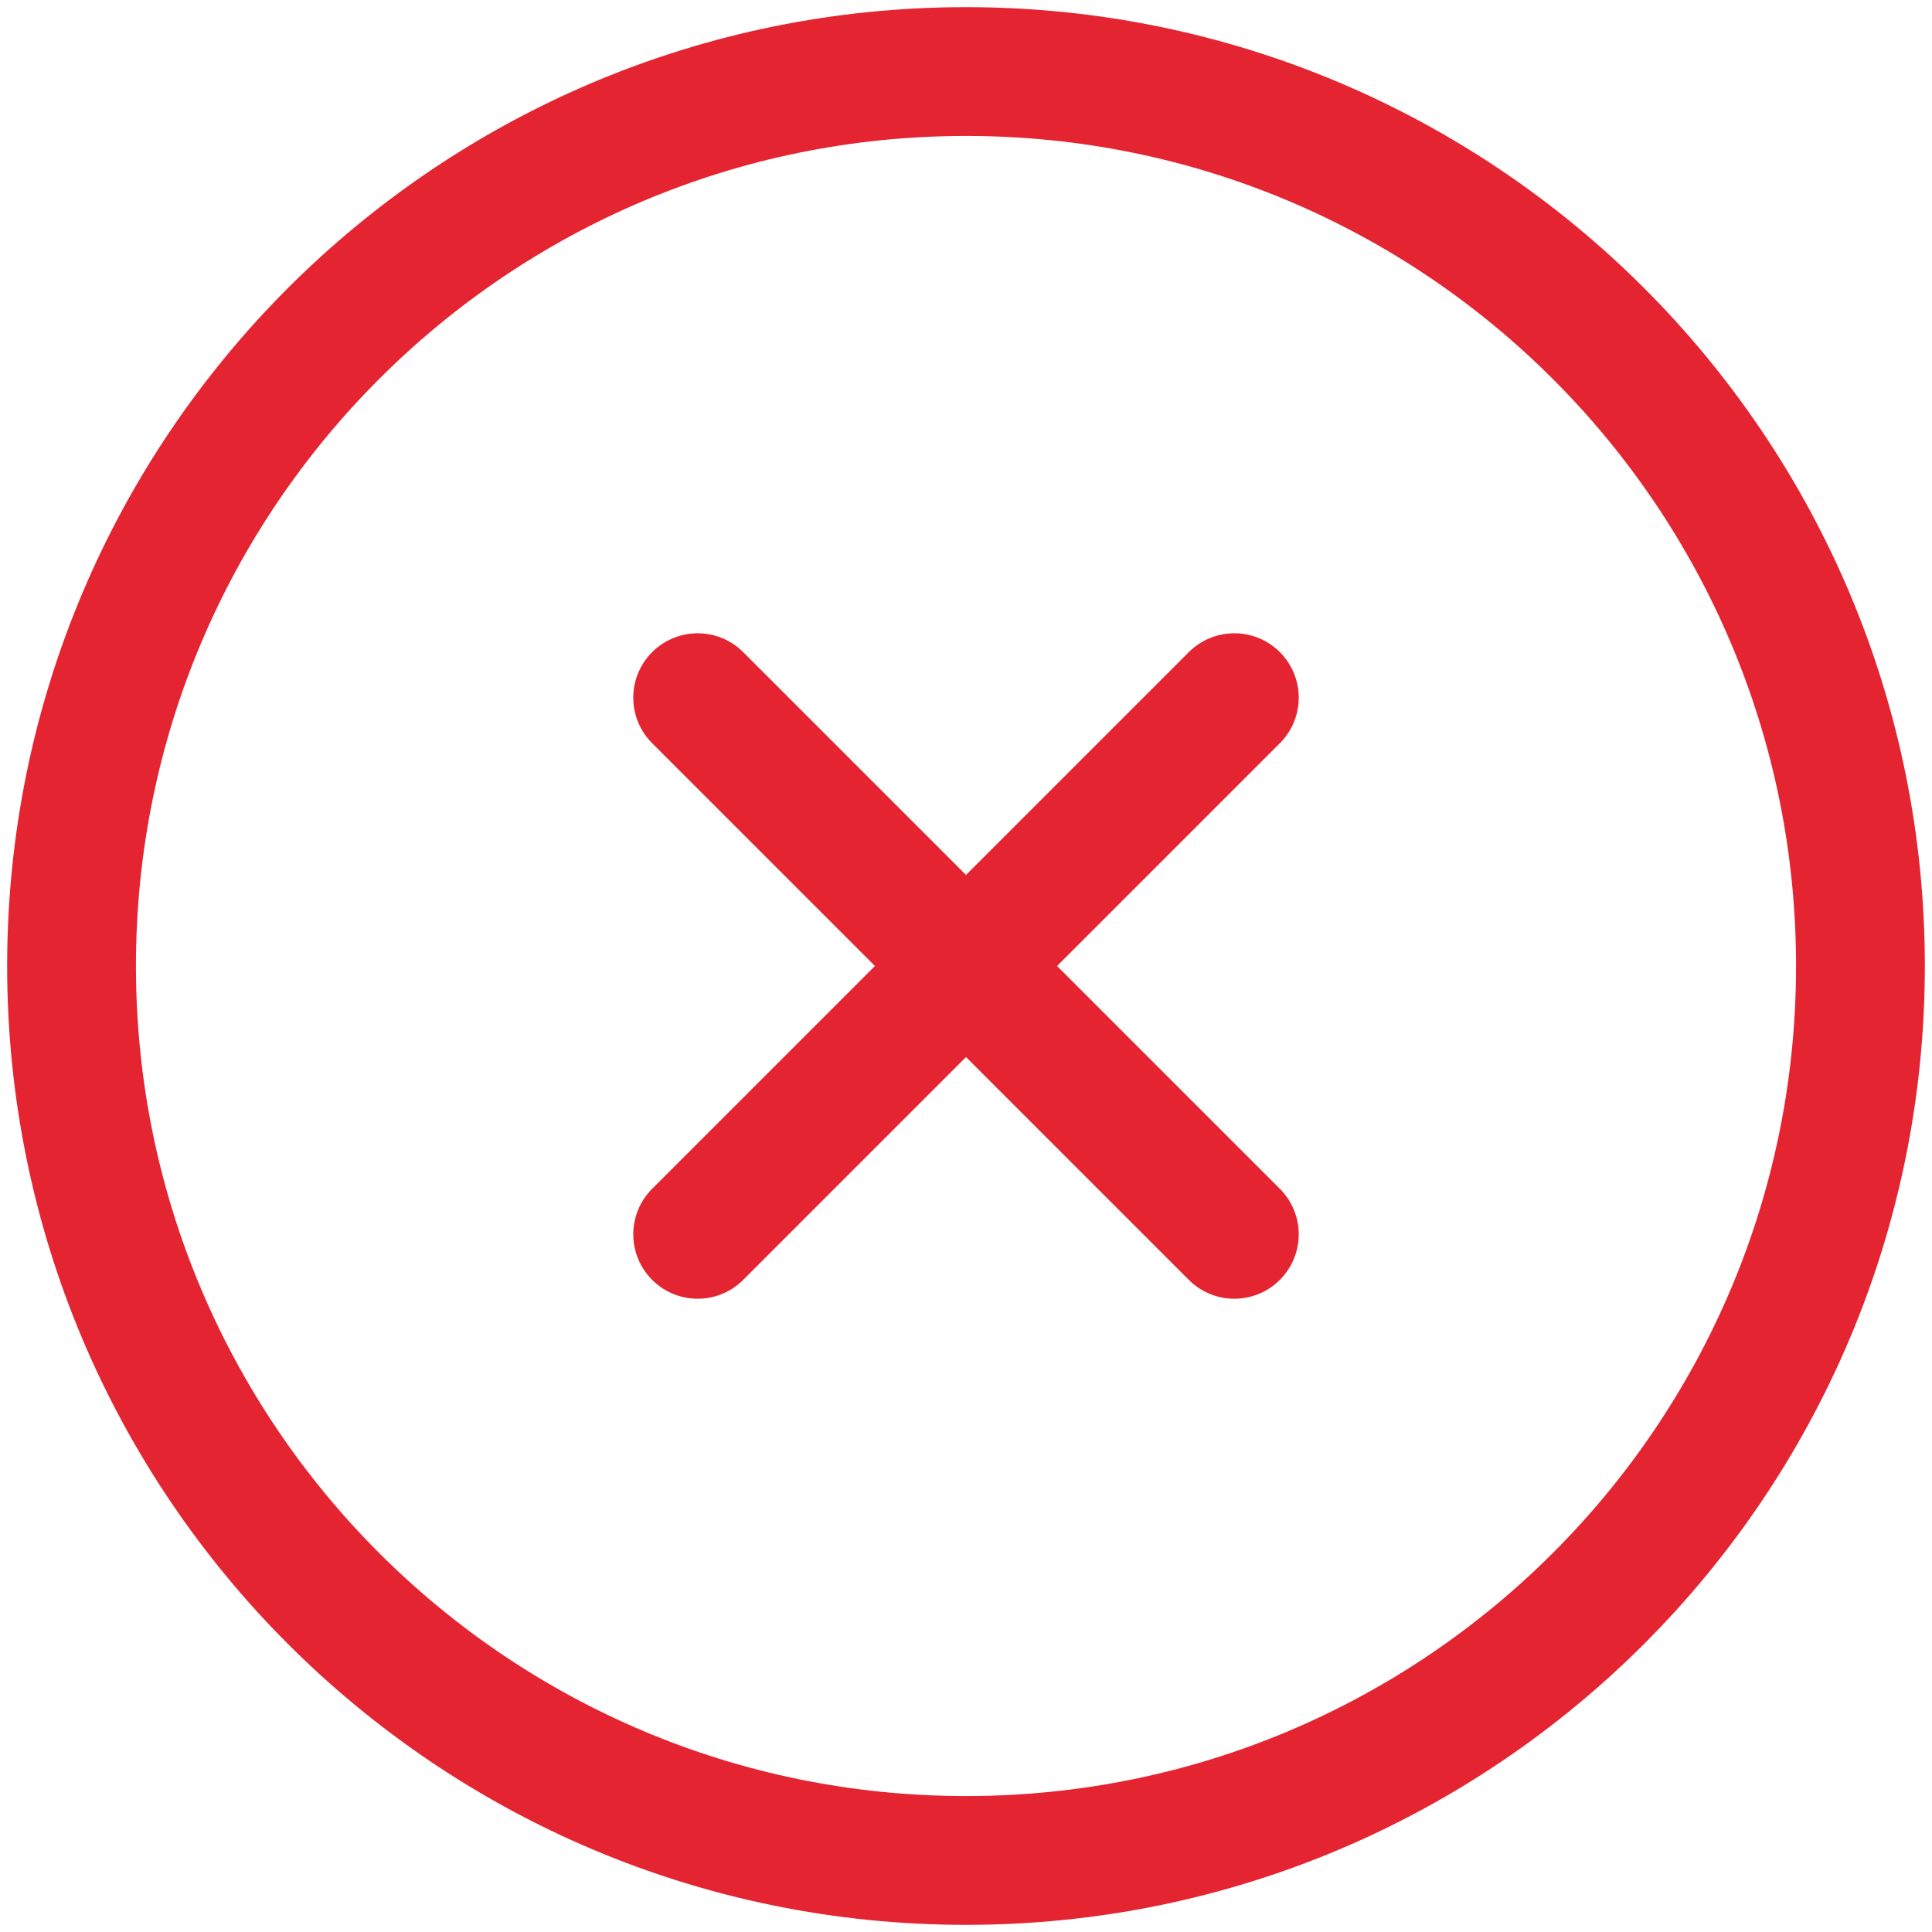
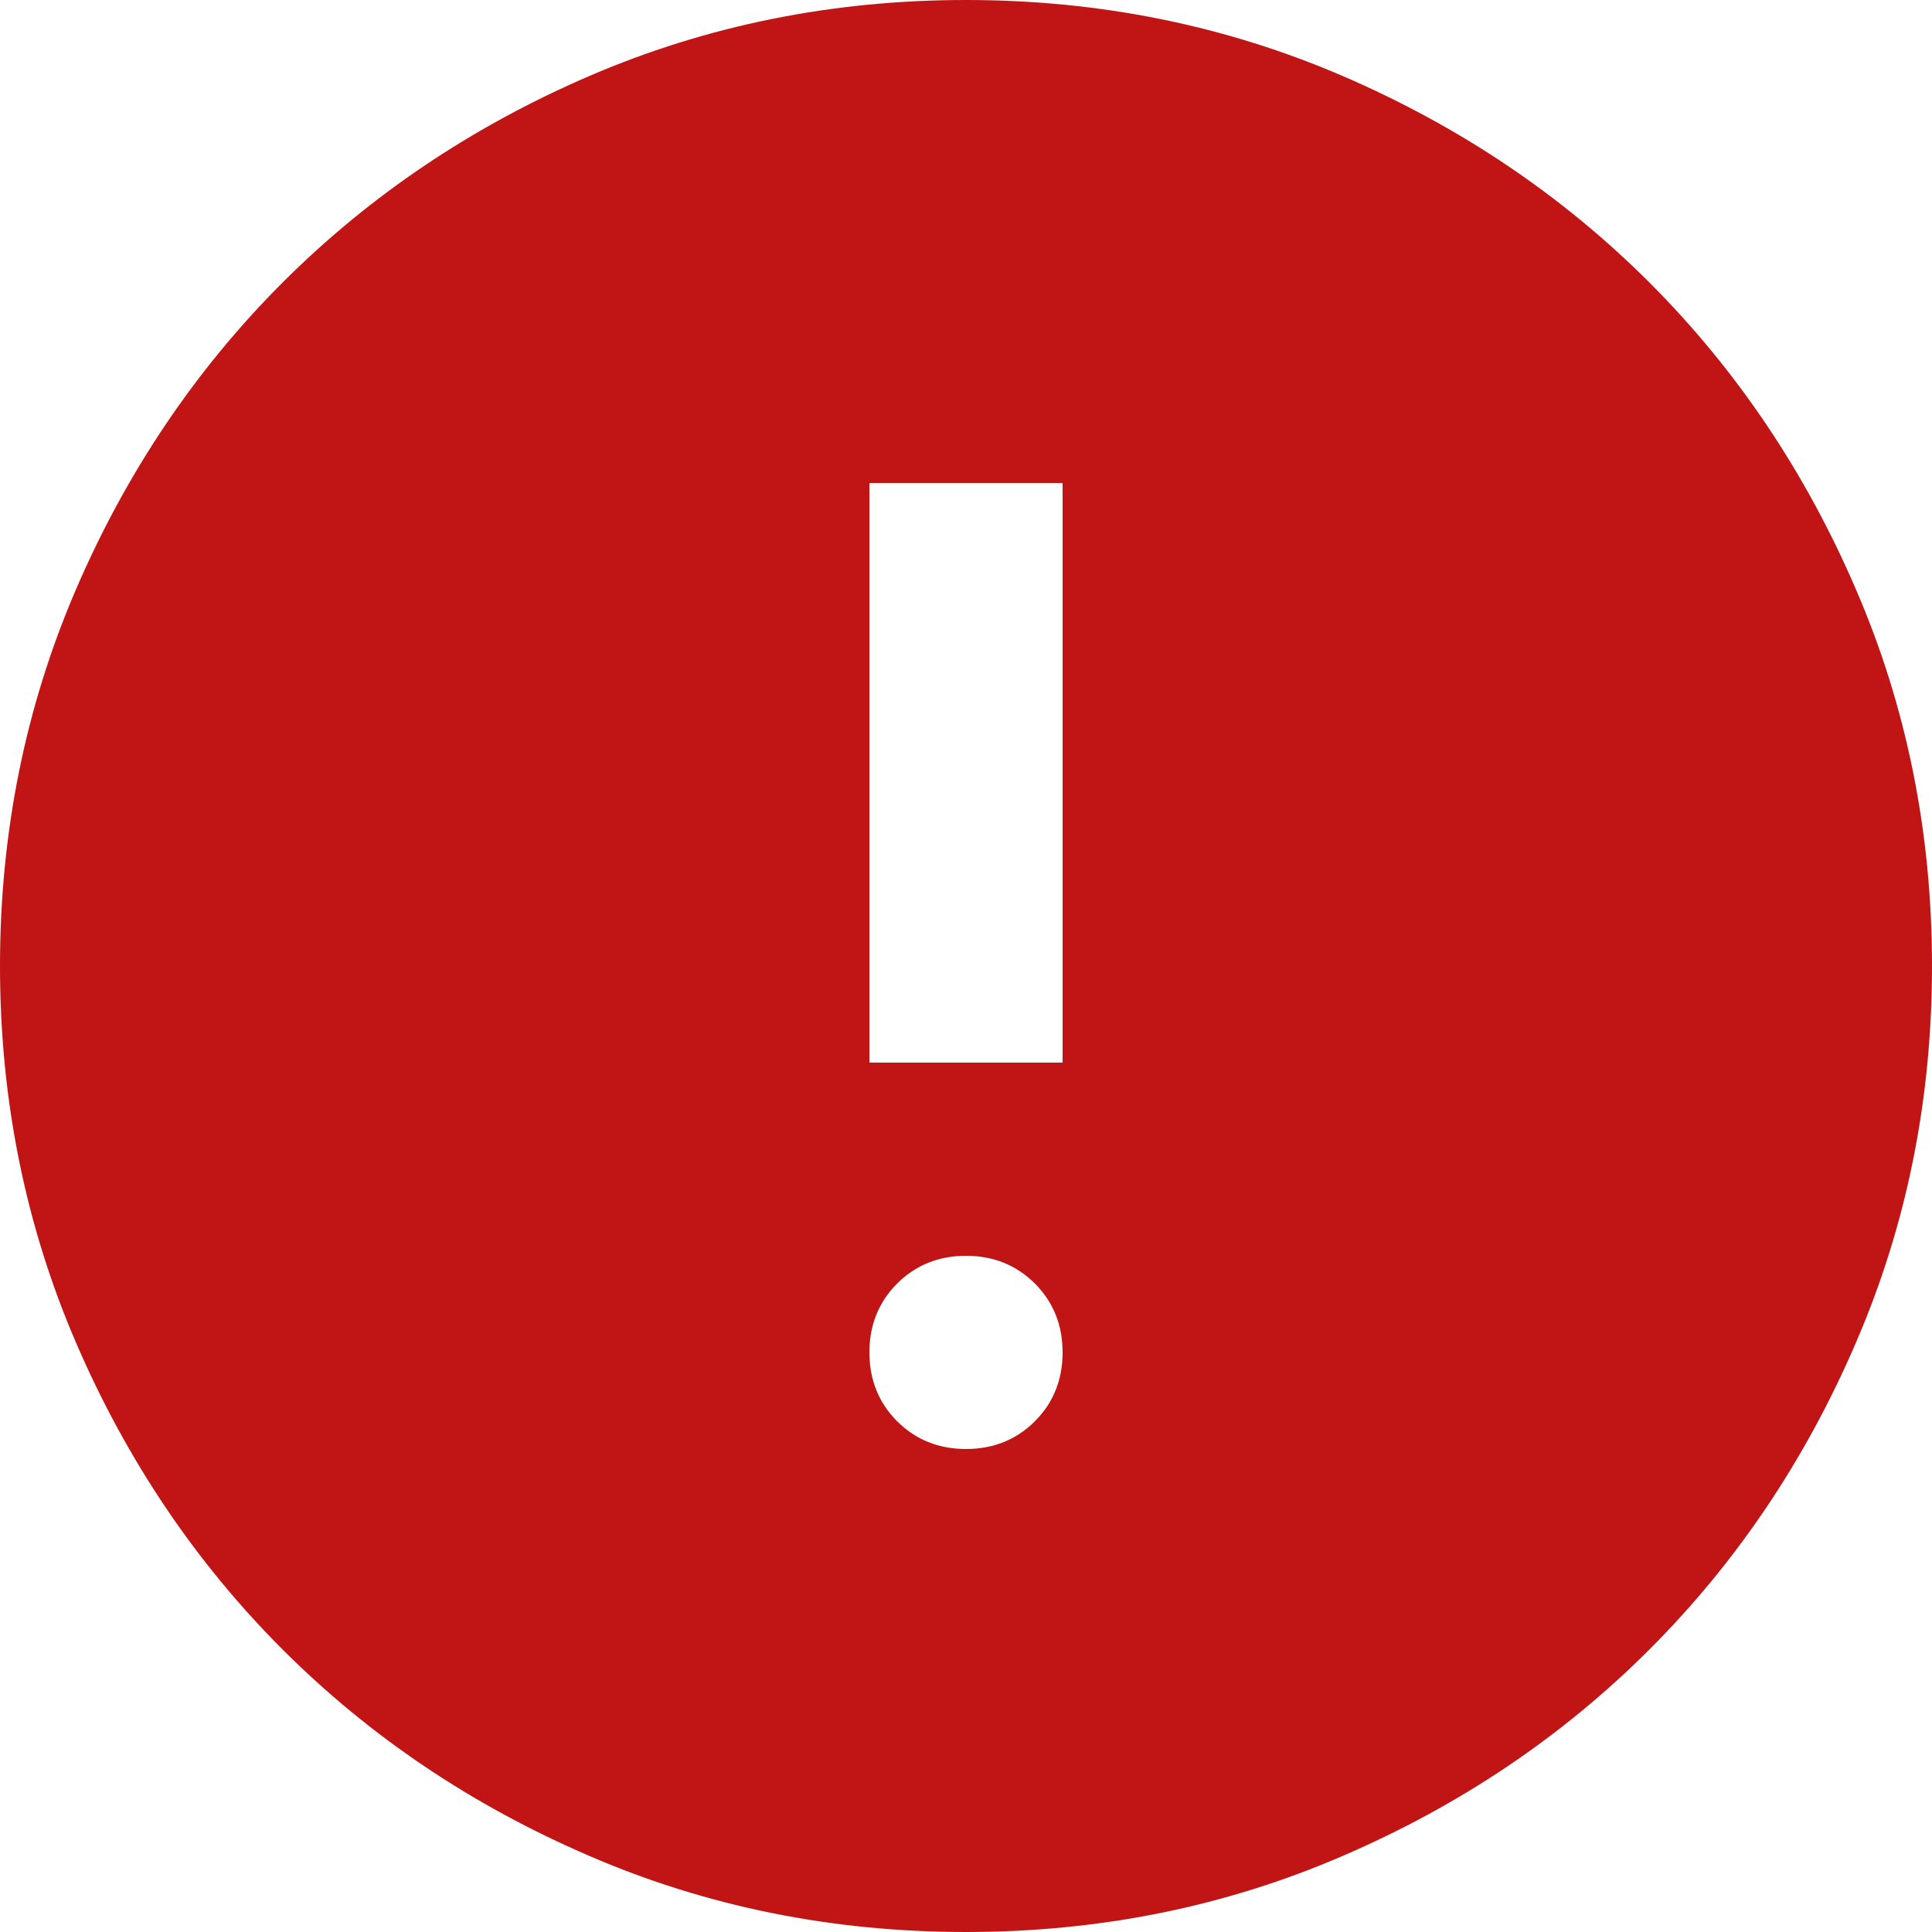
- <svg xmlns="http://www.w3.org/2000/svg" width="90" height="90" viewBox="0 0 90 90" fill="none">
-   <path d="M57.5 57.5L32.5 32.5M57.5 32.5L32.5 57.5" stroke="#E52431" stroke-width="6" stroke-linecap="round" />
-   <path d="M45 86.667C68.012 86.667 86.667 68.012 86.667 45C86.667 21.988 68.012 3.333 45 3.333C21.988 3.333 3.333 21.988 3.333 45C3.333 68.012 21.988 86.667 45 86.667Z" stroke="#E52431" stroke-width="6" />
+ <svg xmlns="http://www.w3.org/2000/svg" width="20" height="20" viewBox="0 0 20 20" fill="none">
+   <path d="M10 15C10.283 15 10.521 14.904 10.713 14.713C10.904 14.521 11 14.283 11 14C11 13.717 10.904 13.479 10.713 13.287C10.521 13.096 10.283 13 10 13C9.717 13 9.479 13.096 9.287 13.287C9.096 13.479 9 13.717 9 14C9 14.283 9.096 14.521 9.287 14.713C9.479 14.904 9.717 15 10 15ZM9 11H11V5H9V11ZM10 20C8.617 20 7.317 19.738 6.1 19.212C4.883 18.688 3.825 17.975 2.925 17.075C2.025 16.175 1.312 15.117 0.787 13.9C0.263 12.683 0 11.383 0 10C0 8.617 0.263 7.317 0.787 6.1C1.312 4.883 2.025 3.825 2.925 2.925C3.825 2.025 4.883 1.312 6.1 0.787C7.317 0.263 8.617 0 10 0C11.383 0 12.683 0.263 13.9 0.787C15.117 1.312 16.175 2.025 17.075 2.925C17.975 3.825 18.688 4.883 19.212 6.1C19.738 7.317 20 8.617 20 10C20 11.383 19.738 12.683 19.212 13.9C18.688 15.117 17.975 16.175 17.075 17.075C16.175 17.975 15.117 18.688 13.9 19.212C12.683 19.738 11.383 20 10 20Z" fill="#C01415" />
</svg>
